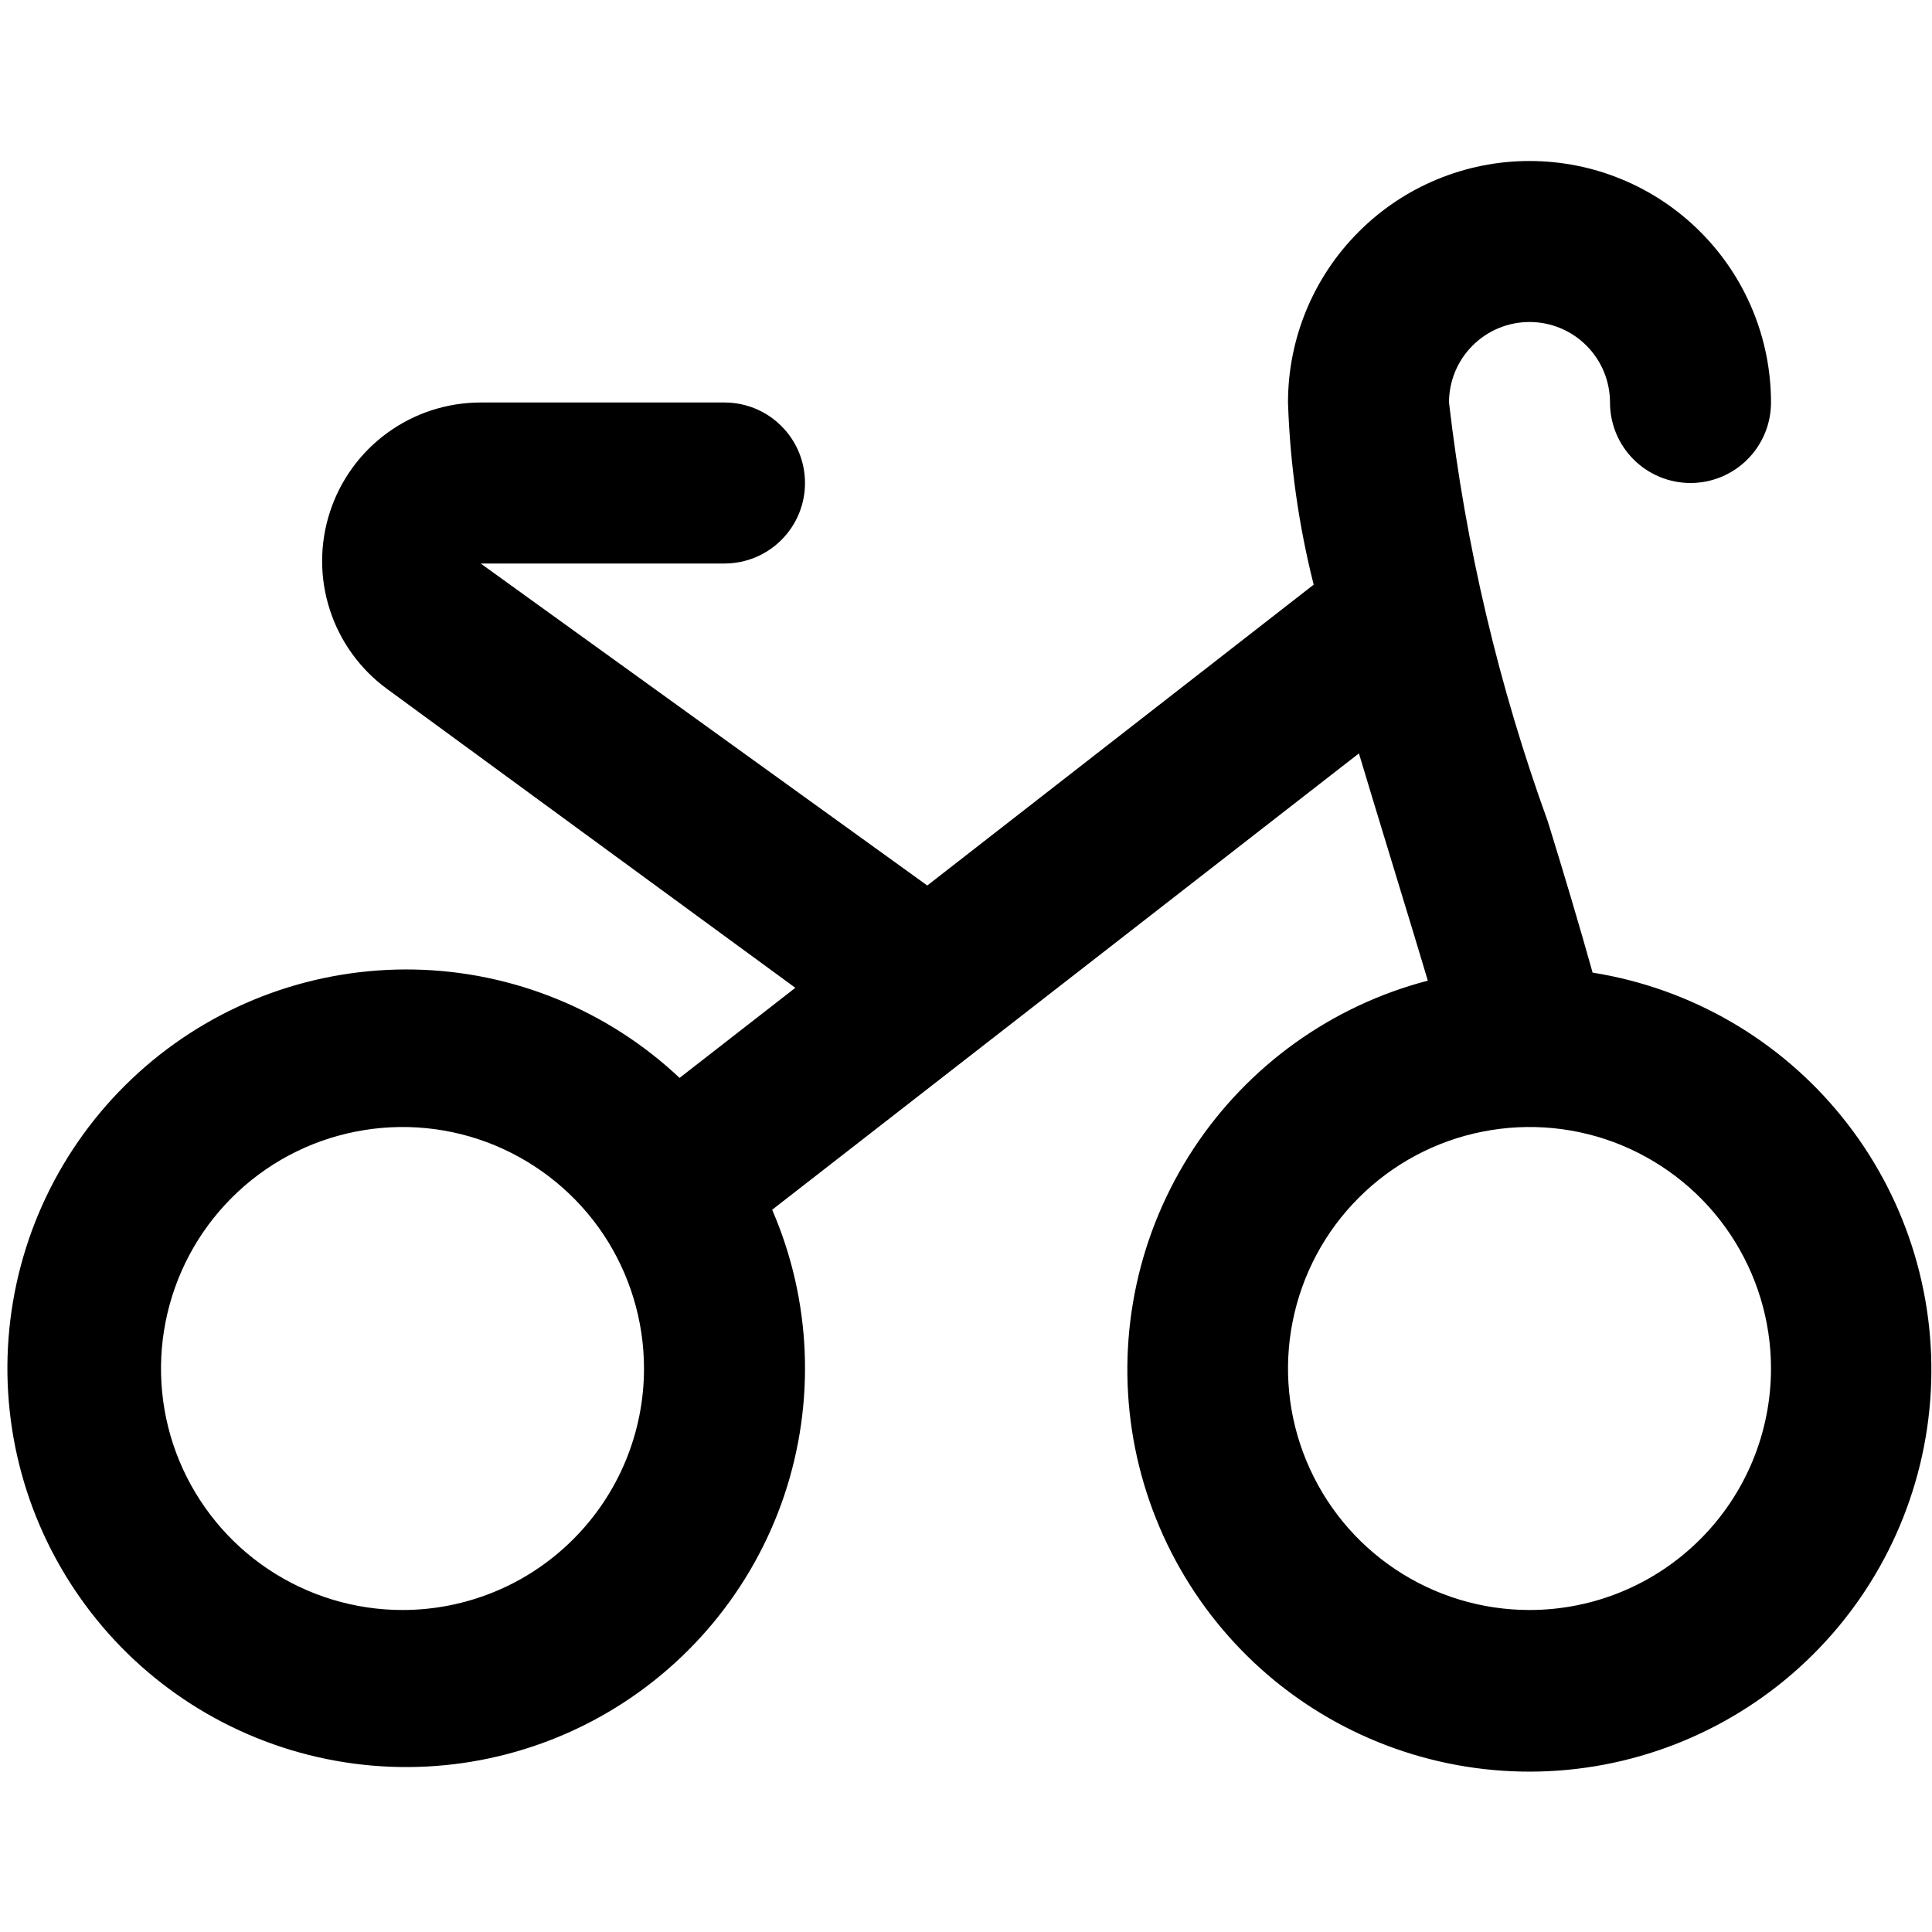
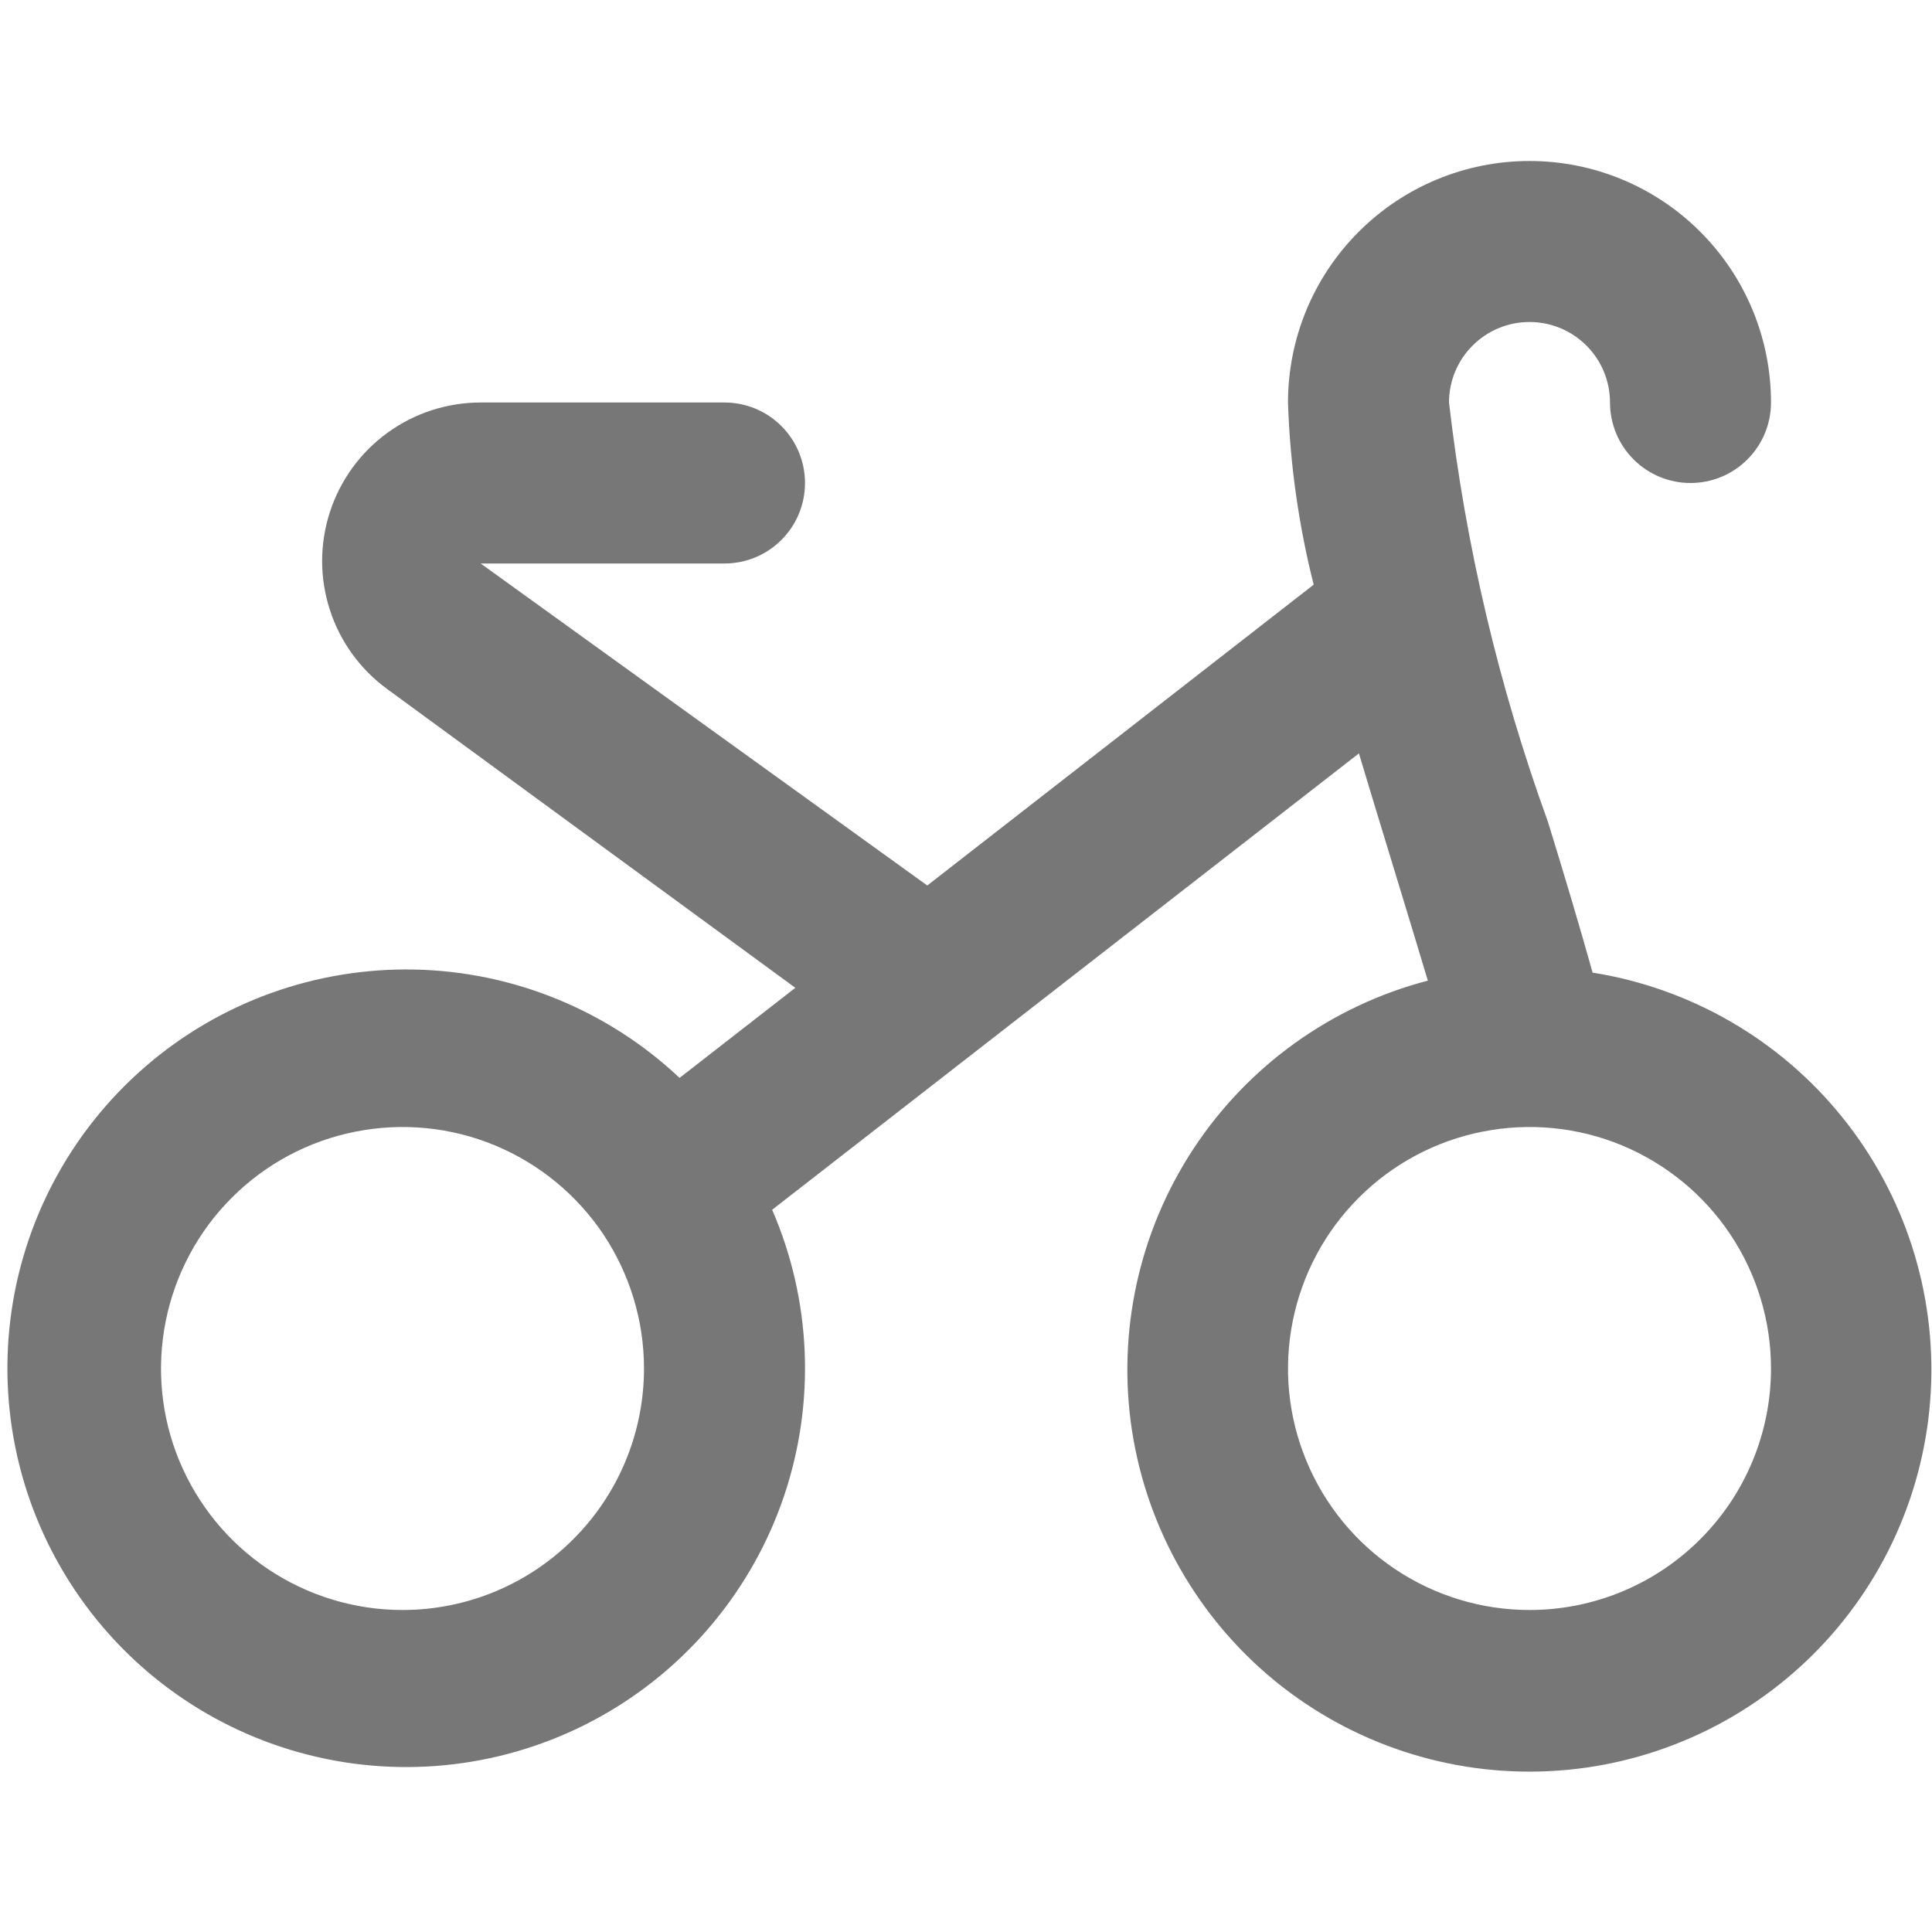
- <svg xmlns="http://www.w3.org/2000/svg" width="24" height="24" viewBox="0 0 24 24">
+ <svg xmlns="http://www.w3.org/2000/svg" width="24" height="24" fill="#777777" viewBox="0 0 24 24">
  <path d="M19.783 12.079C19.619 11.493 19.434 10.873 19.228 10.206C18.618 8.524 18.206 6.777 18 5C18 4.735 18.105 4.48 18.293 4.293C18.48 4.105 18.735 4 19 4C19.265 4 19.52 4.105 19.707 4.293C19.895 4.48 20 4.735 20 5C20 5.265 20.105 5.52 20.293 5.707C20.48 5.895 20.735 6 21 6C21.265 6 21.52 5.895 21.707 5.707C21.895 5.52 22 5.265 22 5C22 4.204 21.684 3.441 21.121 2.879C20.559 2.316 19.796 2 19 2C18.204 2 17.441 2.316 16.879 2.879C16.316 3.441 16 4.204 16 5C16.025 5.764 16.132 6.522 16.319 7.263L11.519 11L5.971 7H9C9.265 7 9.52 6.895 9.707 6.707C9.895 6.52 10 6.265 10 6C10 5.735 9.895 5.48 9.707 5.293C9.52 5.105 9.265 5 9 5H5.971C5.556 5 5.151 5.131 4.815 5.375C4.478 5.619 4.228 5.963 4.099 6.358C3.97 6.753 3.969 7.178 4.097 7.574C4.224 7.969 4.474 8.314 4.809 8.559L9.88 12.271L8.442 13.39C7.549 12.549 6.375 12.069 5.149 12.044C3.922 12.019 2.73 12.449 1.803 13.252C0.875 14.056 0.279 15.174 0.129 16.392C-0.021 17.61 0.287 18.839 0.992 19.843C1.697 20.848 2.749 21.554 3.945 21.827C5.141 22.1 6.396 21.919 7.466 21.32C8.537 20.72 9.347 19.745 9.74 18.583C10.132 17.42 10.08 16.154 9.592 15.028L16.881 9.359C17.022 9.835 17.608 11.743 17.737 12.182C16.542 12.494 15.505 13.238 14.826 14.27C14.147 15.303 13.875 16.55 14.062 17.771C14.25 18.992 14.883 20.1 15.839 20.882C16.796 21.663 18.009 22.062 19.242 22.002C20.476 21.942 21.644 21.426 22.52 20.555C23.396 19.684 23.918 18.519 23.985 17.286C24.052 16.052 23.66 14.838 22.884 13.877C22.108 12.915 21.003 12.276 19.783 12.082V12.079ZM5 20C4.407 20 3.827 19.824 3.333 19.494C2.84 19.165 2.456 18.696 2.228 18.148C2.001 17.6 1.942 16.997 2.058 16.415C2.174 15.833 2.459 15.298 2.879 14.879C3.298 14.459 3.833 14.173 4.415 14.058C4.997 13.942 5.6 14.001 6.148 14.228C6.696 14.456 7.165 14.84 7.495 15.333C7.824 15.827 8 16.407 8 17C8 17.796 7.684 18.559 7.121 19.121C6.559 19.684 5.796 20 5 20ZM19 20C18.407 20 17.827 19.824 17.333 19.494C16.84 19.165 16.456 18.696 16.229 18.148C16.001 17.6 15.942 16.997 16.058 16.415C16.174 15.833 16.459 15.298 16.879 14.879C17.298 14.459 17.833 14.173 18.415 14.058C18.997 13.942 19.6 14.001 20.148 14.228C20.696 14.456 21.165 14.84 21.494 15.333C21.824 15.827 22 16.407 22 17C22 17.796 21.684 18.559 21.121 19.121C20.559 19.684 19.796 20 19 20Z" />
</svg>
